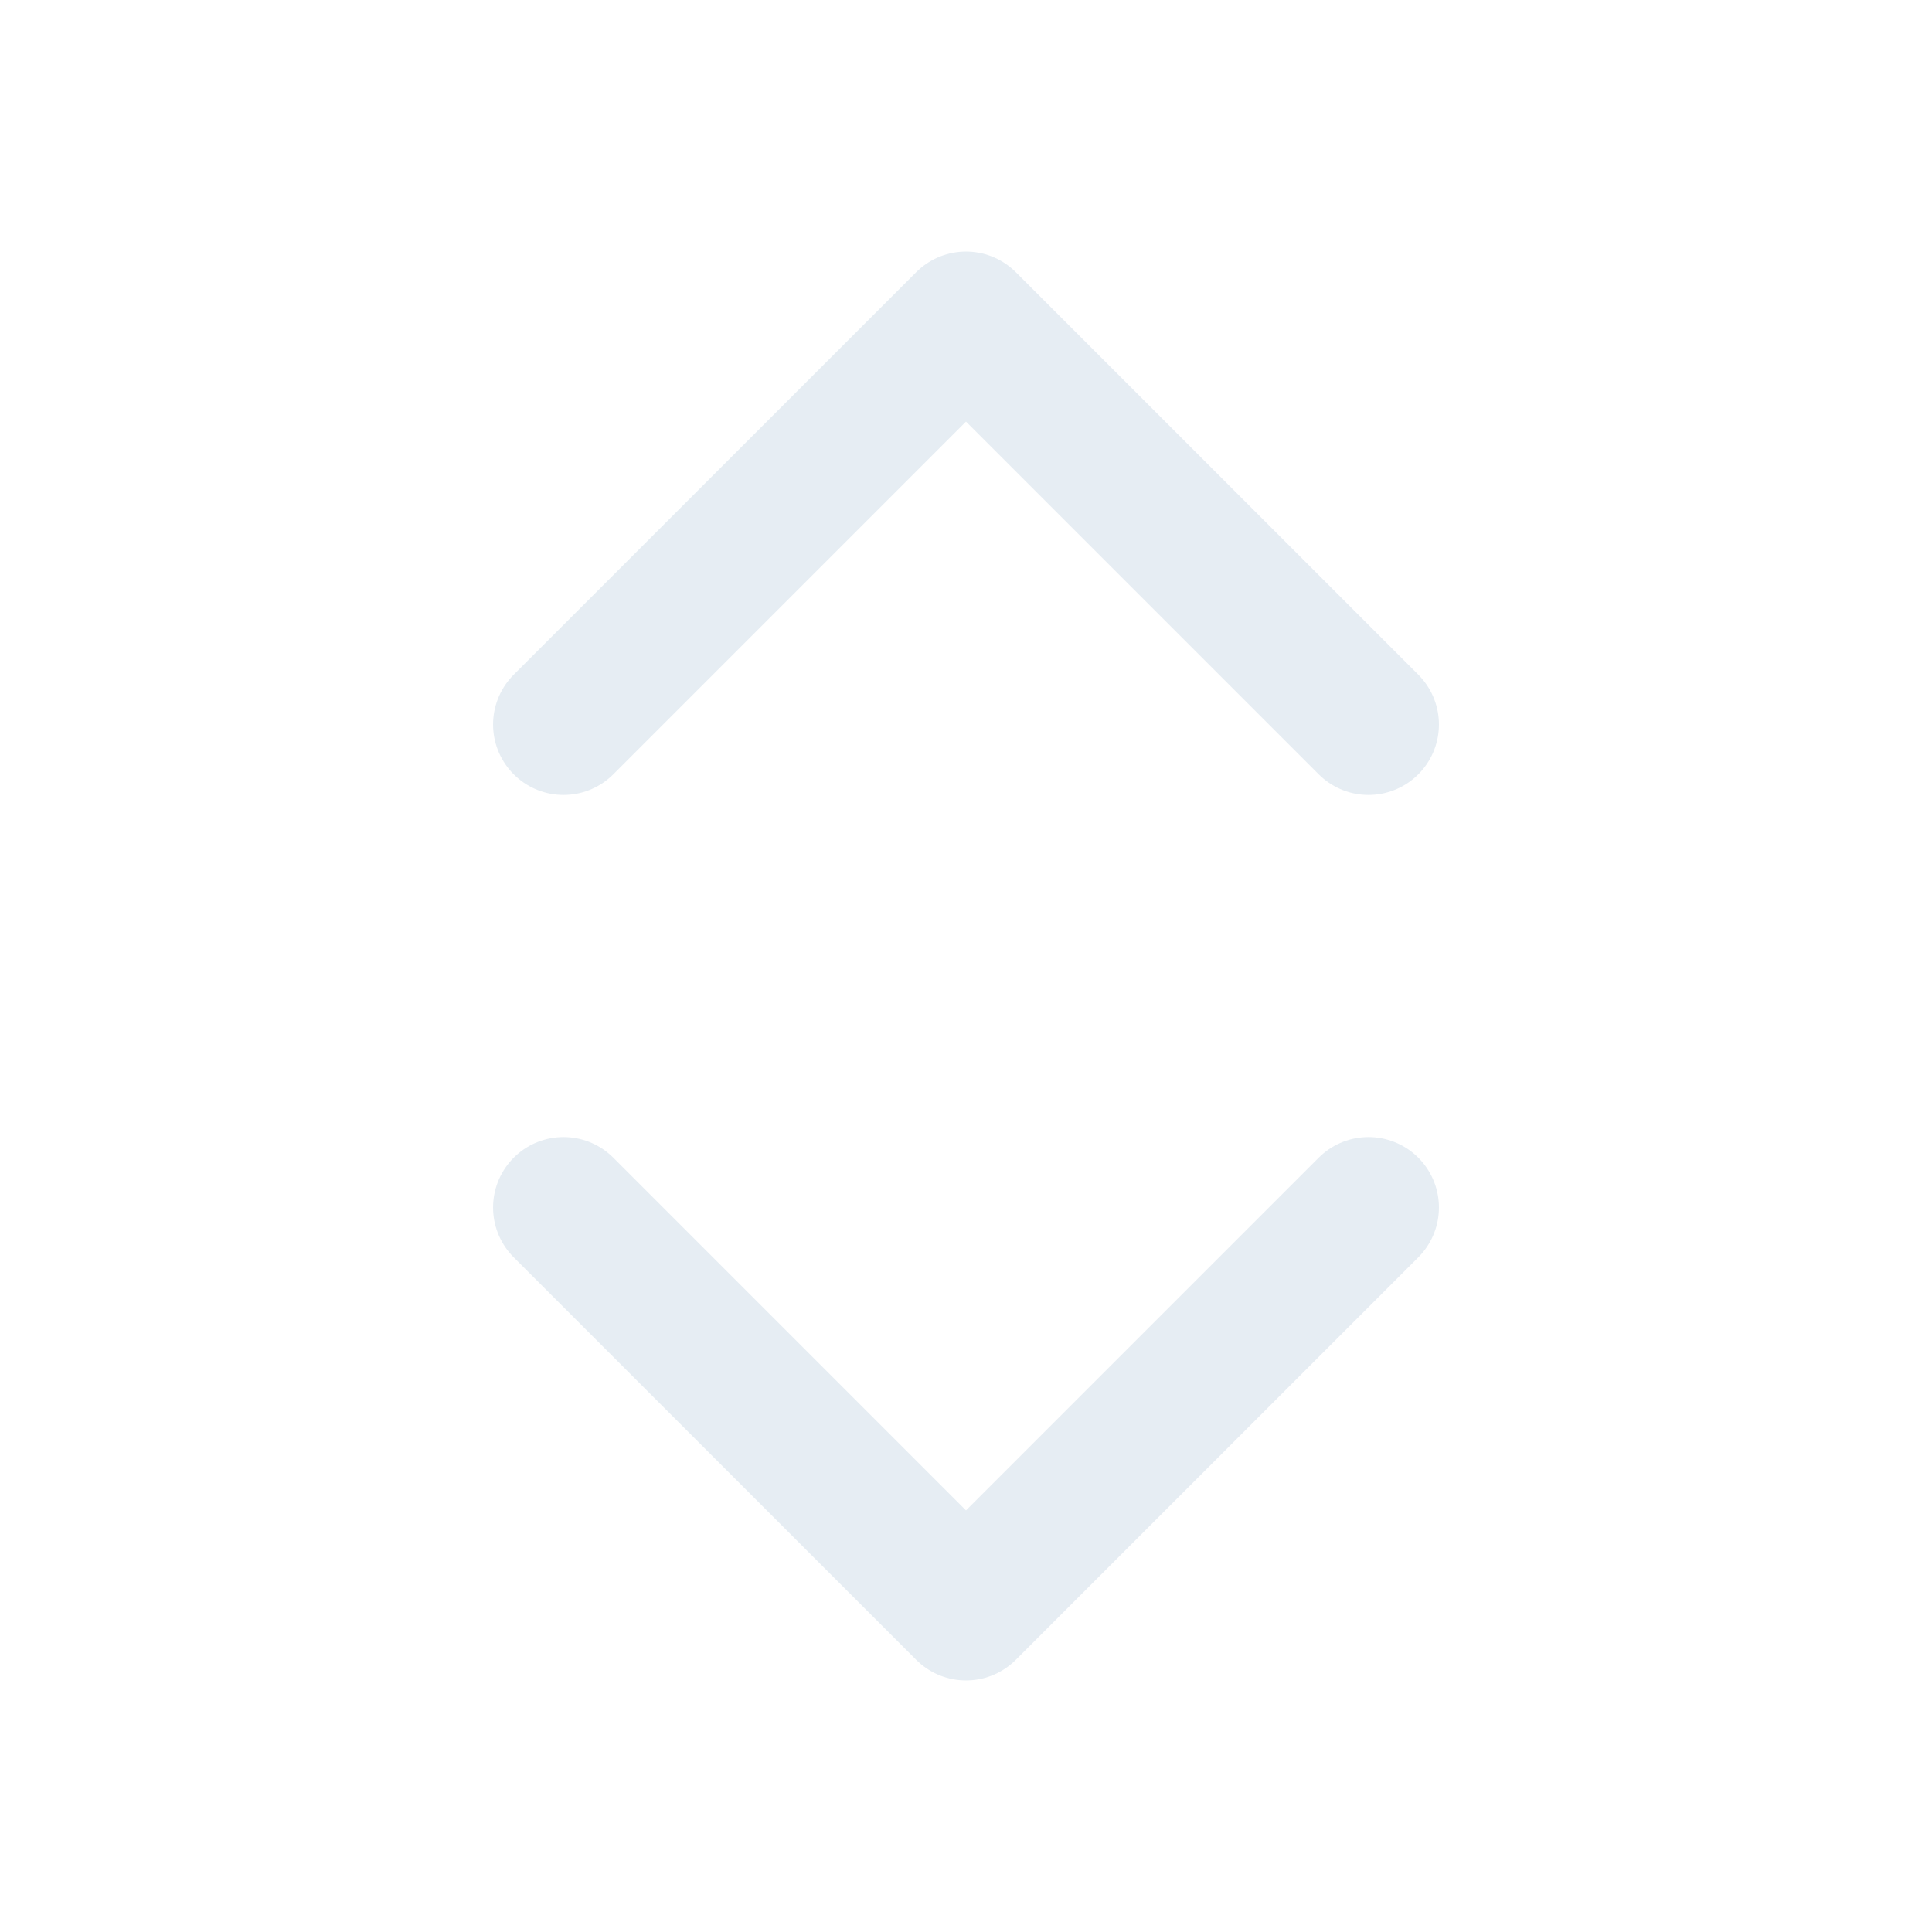
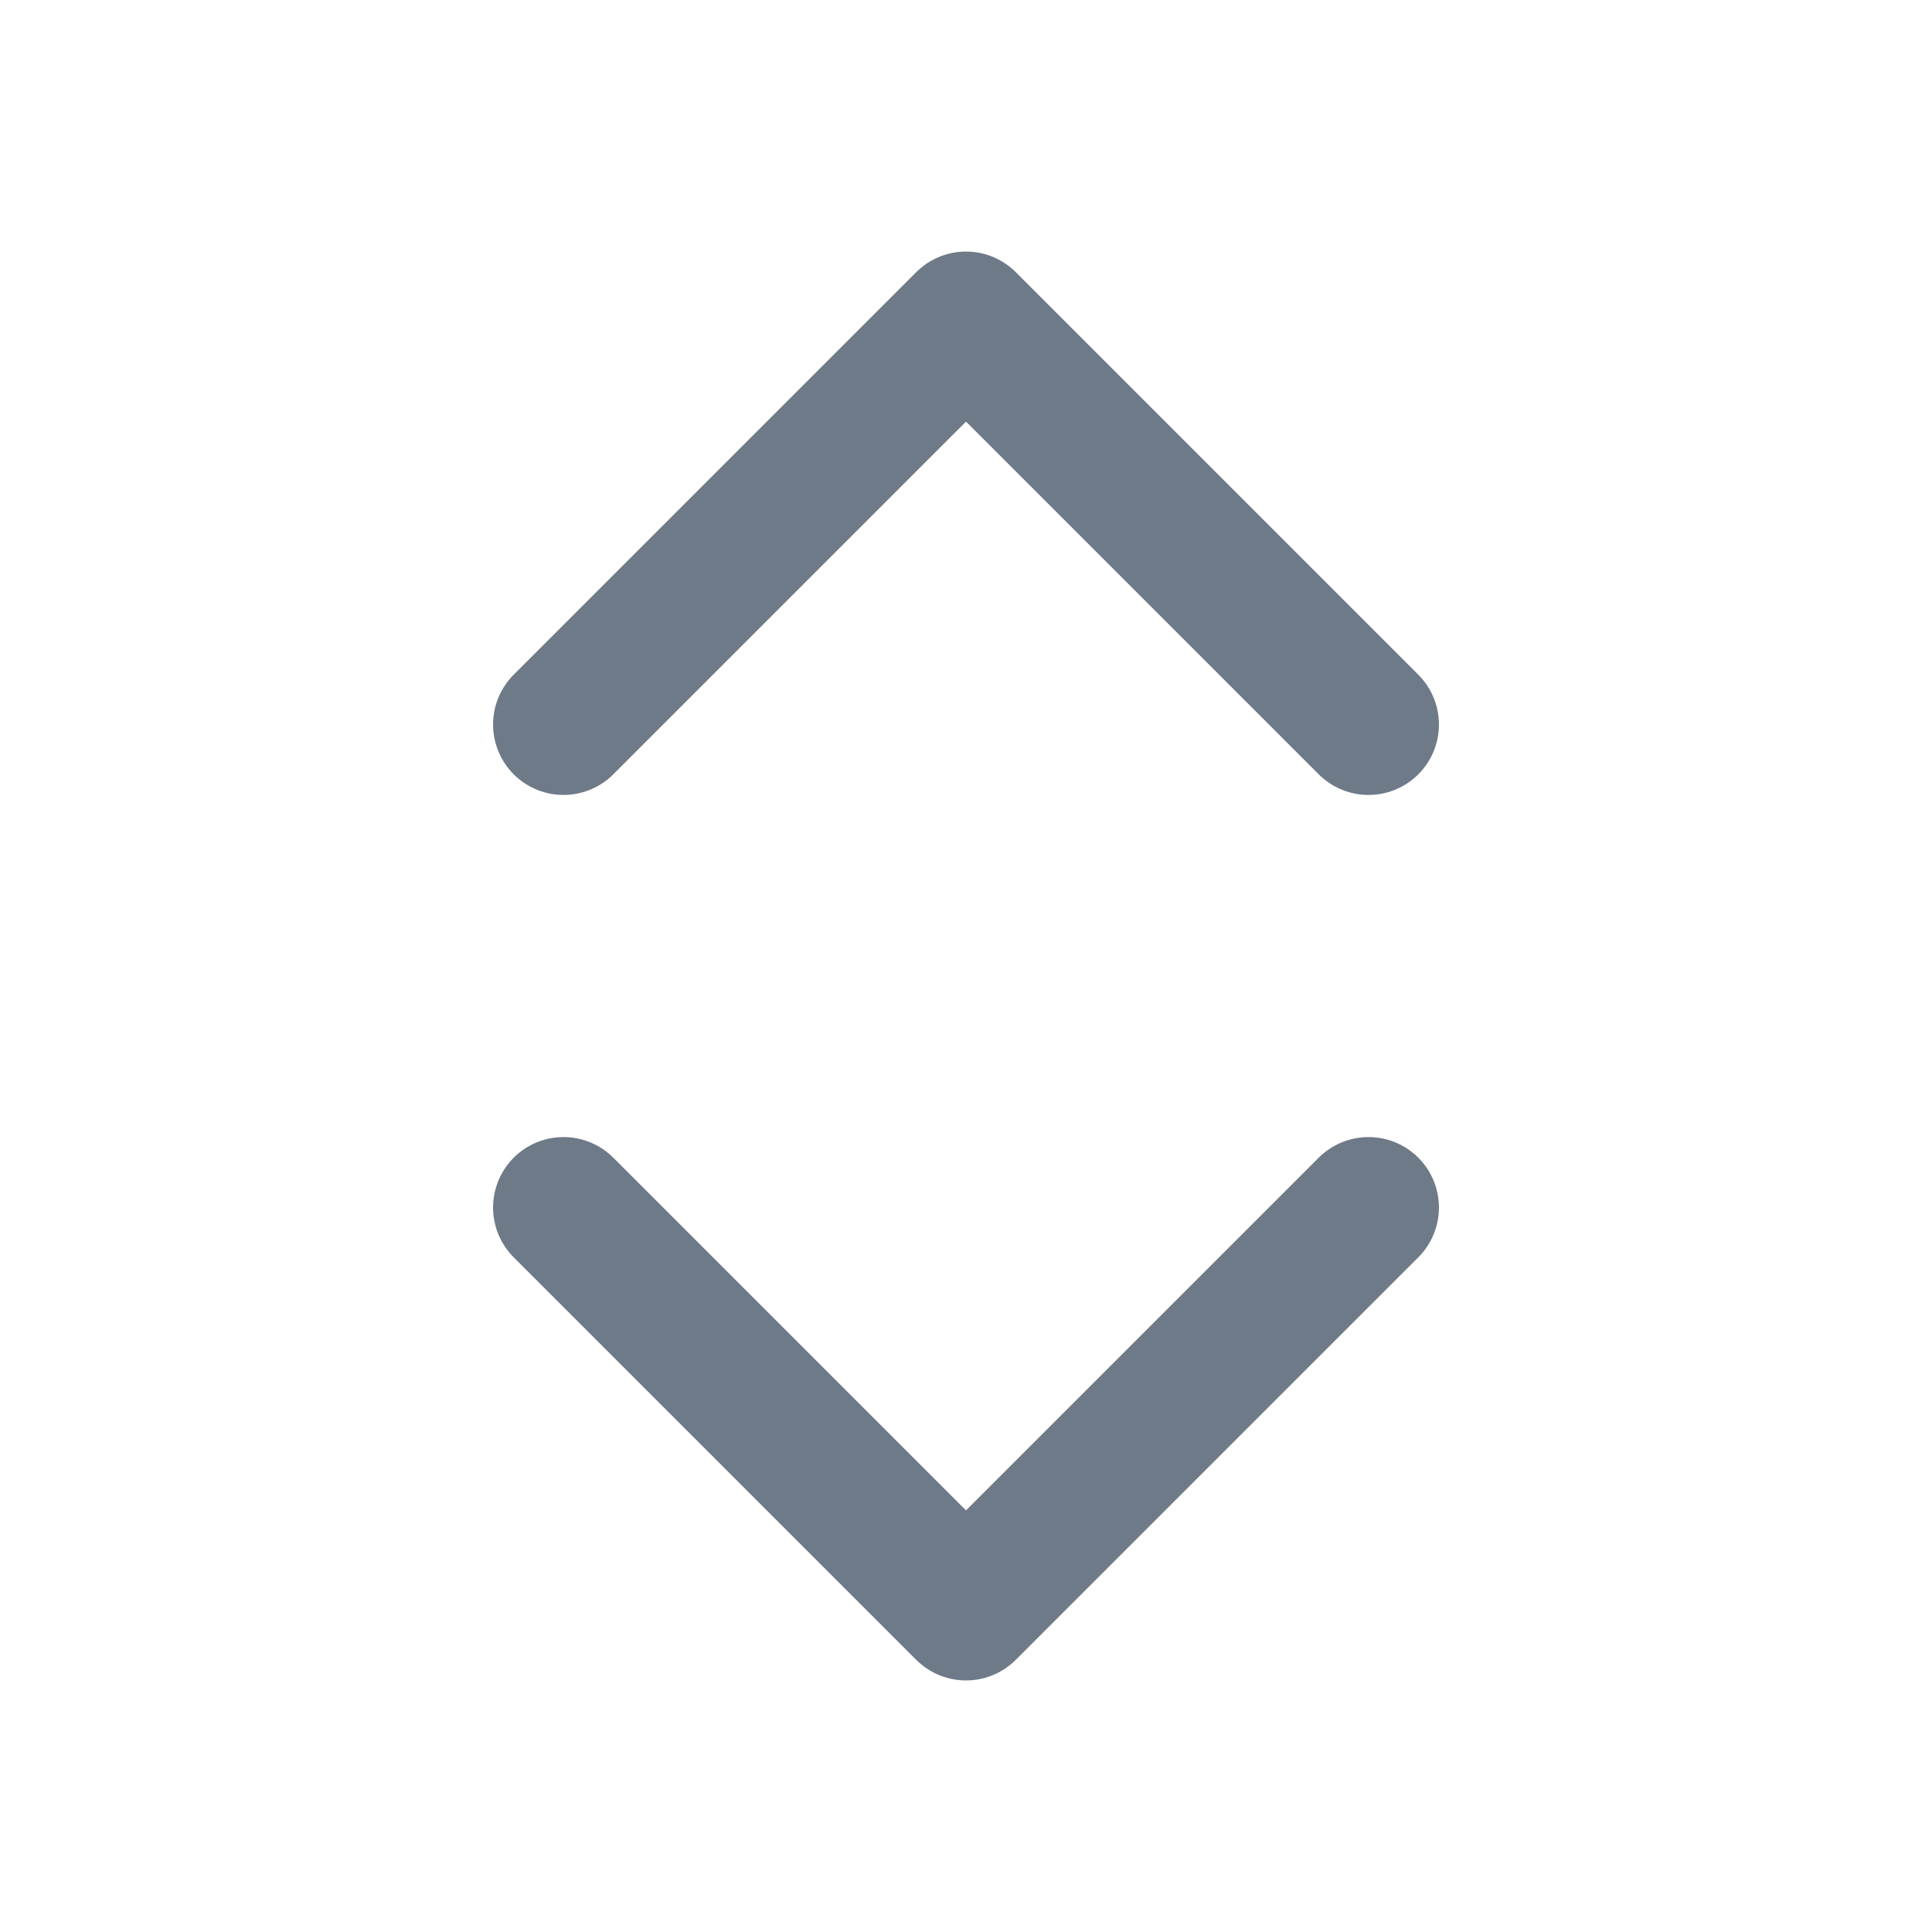
<svg xmlns="http://www.w3.org/2000/svg" viewBox="0 0 24 24" width="24" height="24">
-   <style type="text/css" id="current-color-scheme">.ColorScheme-Text{color:#e6edf3;}</style>
+   <style type="text/css" id="current-color-scheme">.ColorScheme-Text{color:#6e7a88;}</style>
  <g class="ColorScheme-Text" fill="none" stroke="currentColor" stroke-width="1.75" stroke-linecap="round" stroke-linejoin="round">
    <path d="m7 15 5 5 5-5" />
    <path d="m7 9 5-5 5 5" />
  </g>
</svg>
